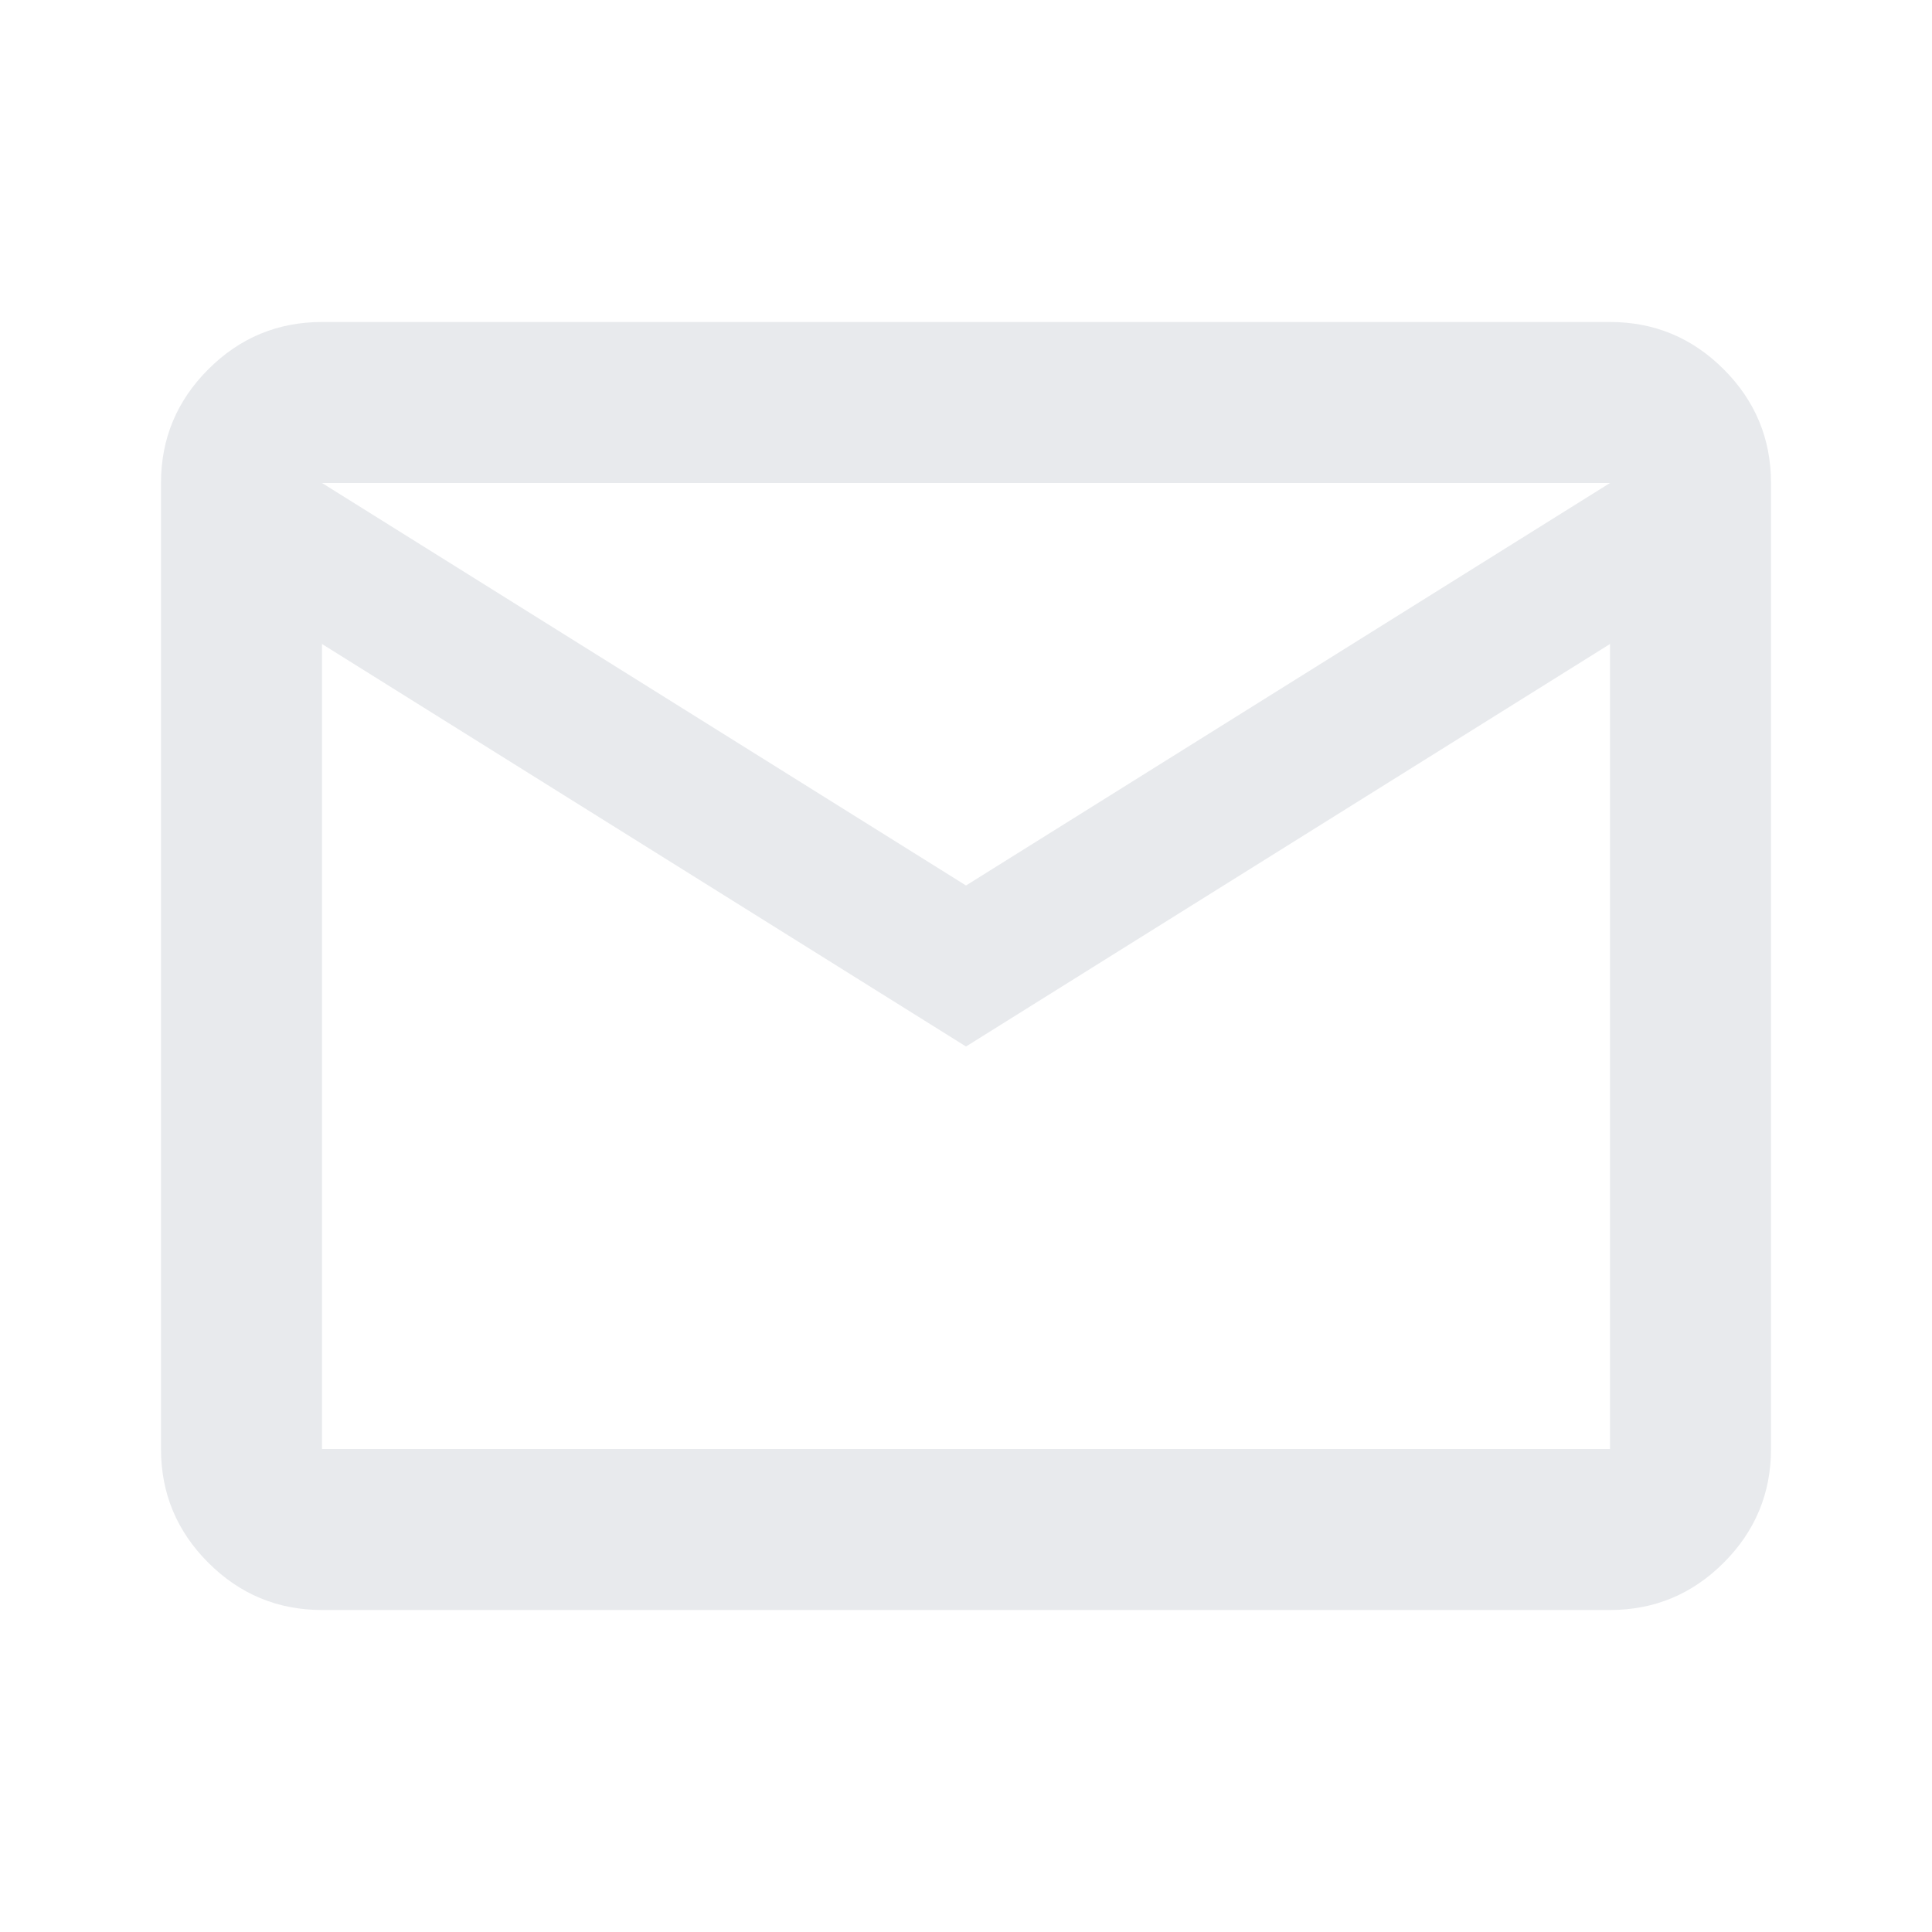
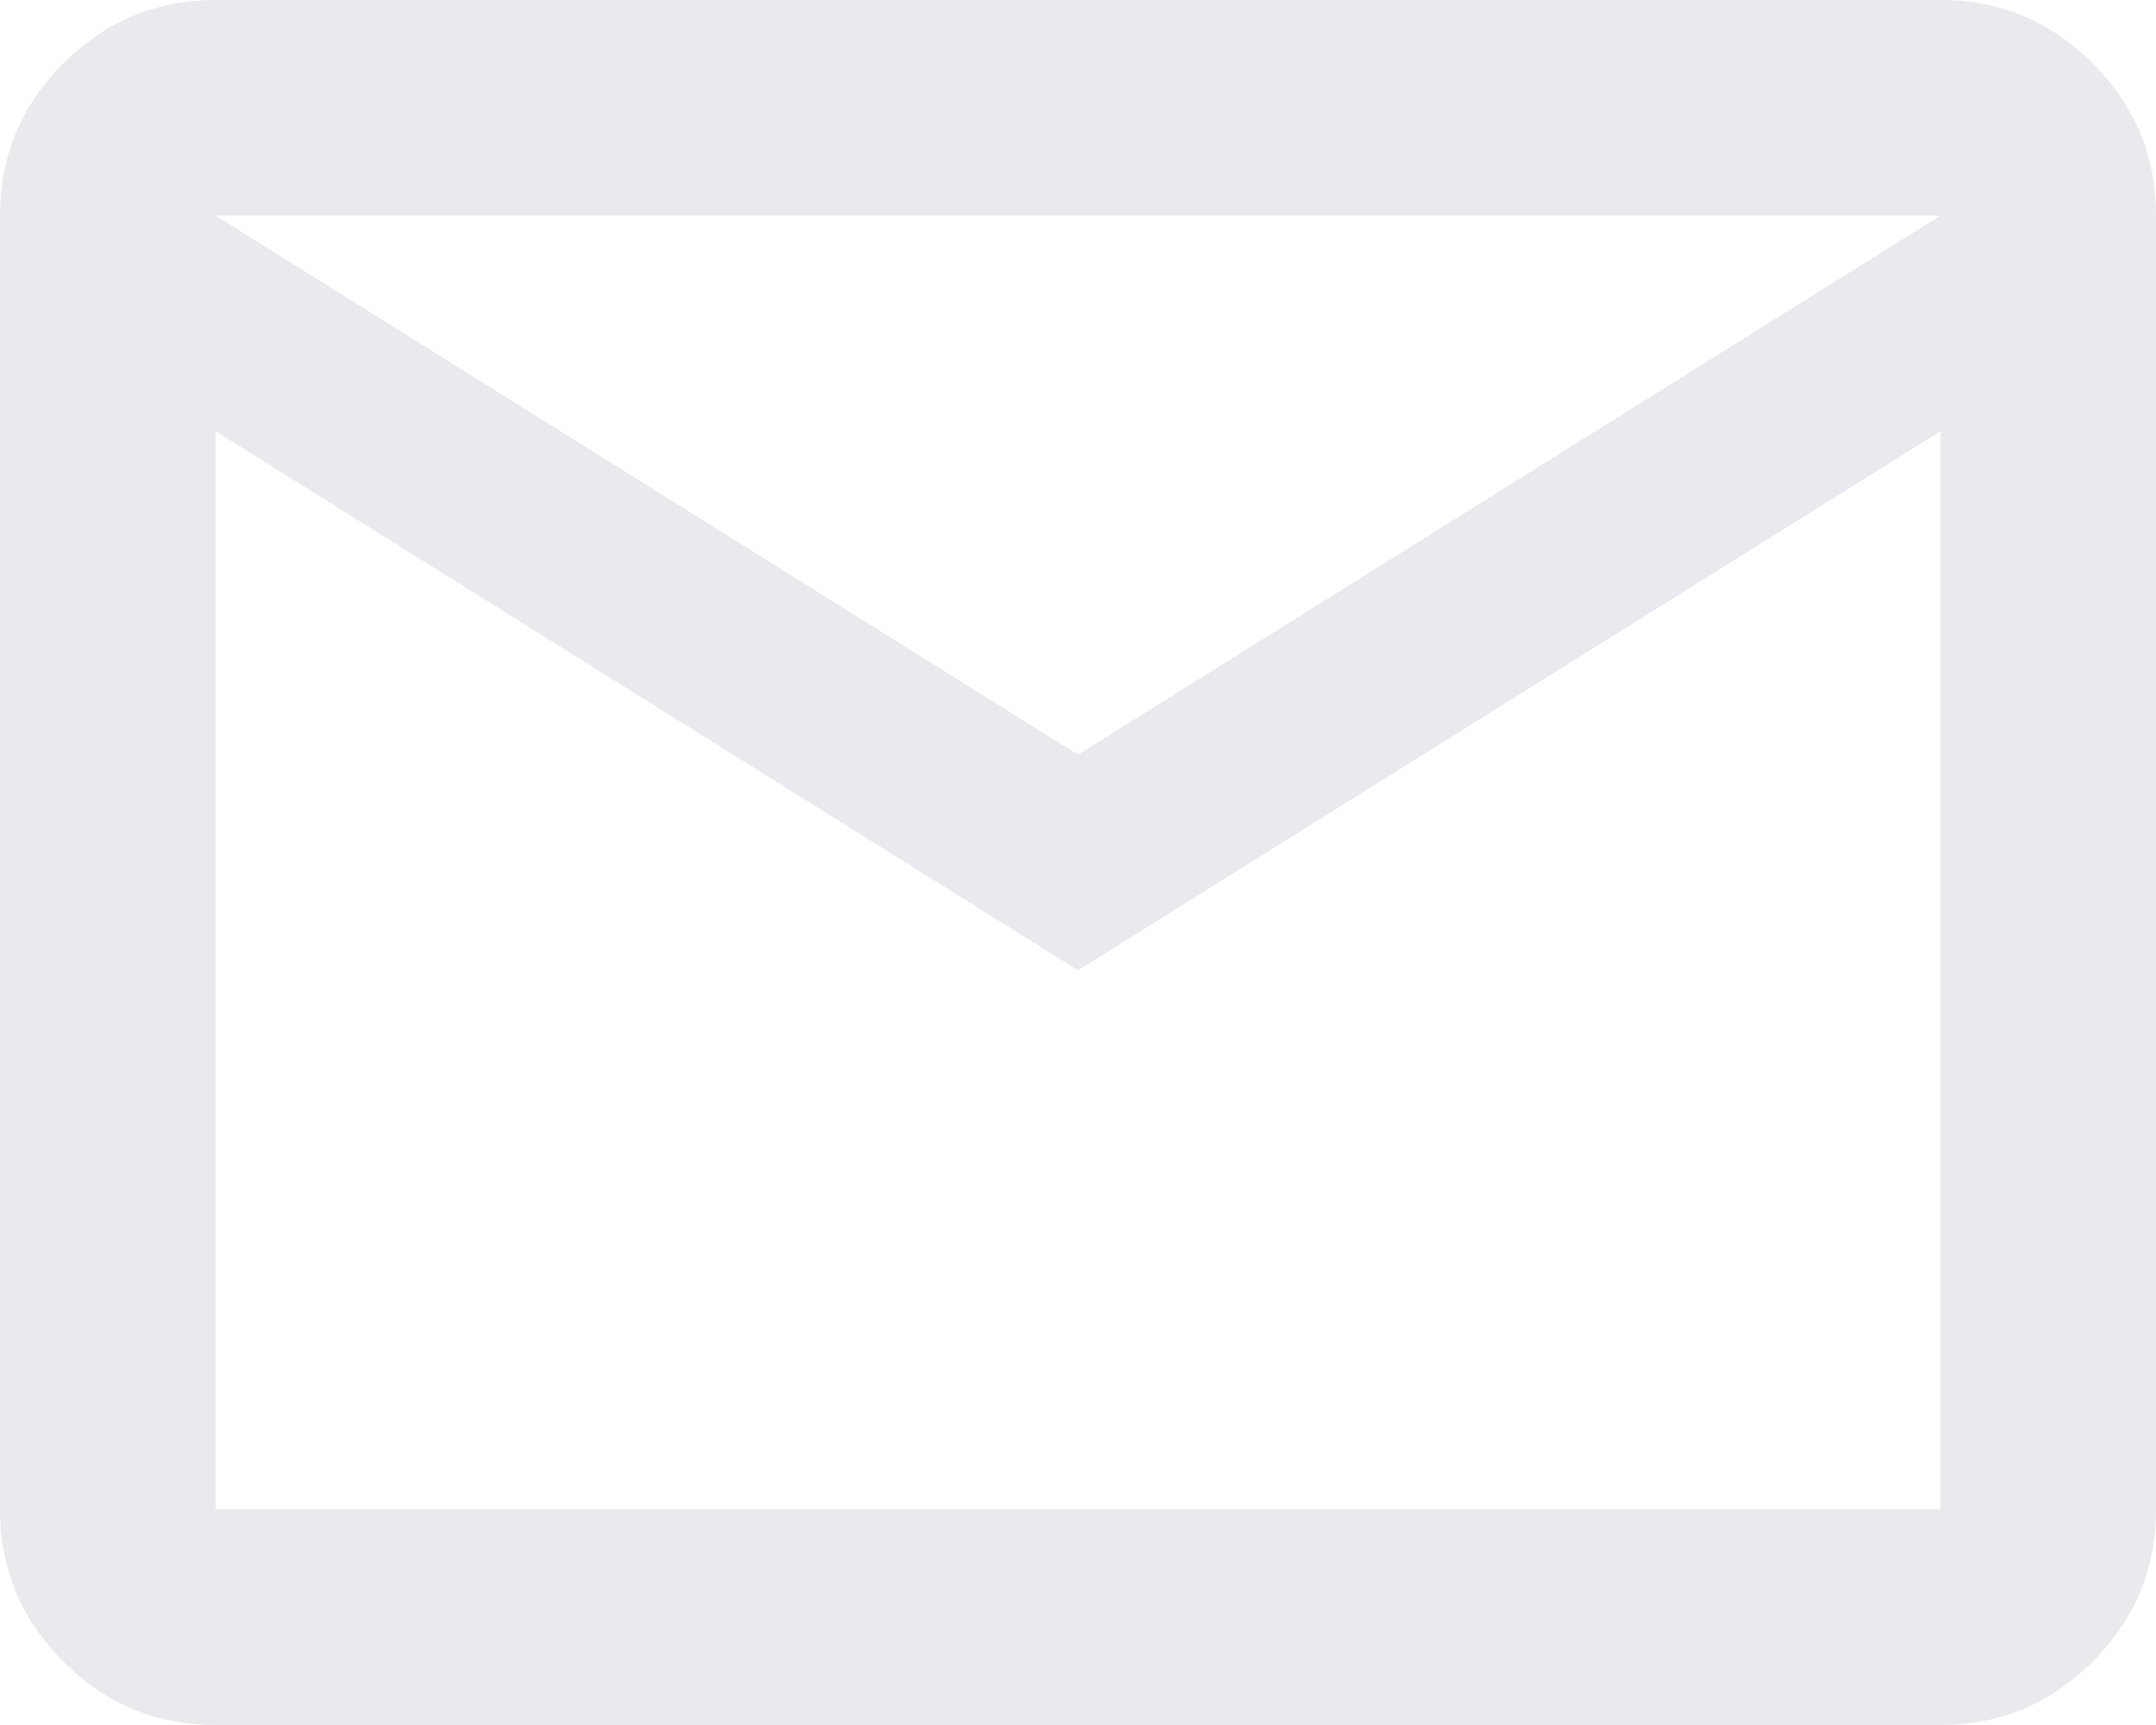
- <svg xmlns="http://www.w3.org/2000/svg" height="24px" viewBox="0 -960 960 960" width="24px" fill="#e8eaed">
-   <path d="M160-160q-33 0-56.5-23.5T80-240v-480q0-33 23.5-56.5T160-800h640q33 0 56.5 23.5T880-720v480q0 33-23.5 56.5T800-160H160Zm320-280L160-640v400h640v-400L480-440Zm0-80 320-200H160l320 200ZM160-640v-80 480-400Z" />
+ <svg xmlns="http://www.w3.org/2000/svg" height="16" viewBox="0 -960 800 640" width="20" fill="#e8eaed" version="1.1" id="svg1">
+   <defs id="defs1" />
+   <path d="M 80,-320 Q 47,-320 23.5,-343.5 0,-367 0,-400 V -880 Q 0,-913 23.5,-936.5 47,-960 80,-960 h 640 q 33,0 56.5,23.5 23.5,23.5 23.5,56.5 v 480 q 0,33 -23.5,56.5 Q 753,-320 720,-320 Z M 400,-600 80,-800 v 400 h 640 v -400 z m 0,-80 320,-200 H 80 Z M 80,-800 v -80 480 z" id="path1" />
</svg>
